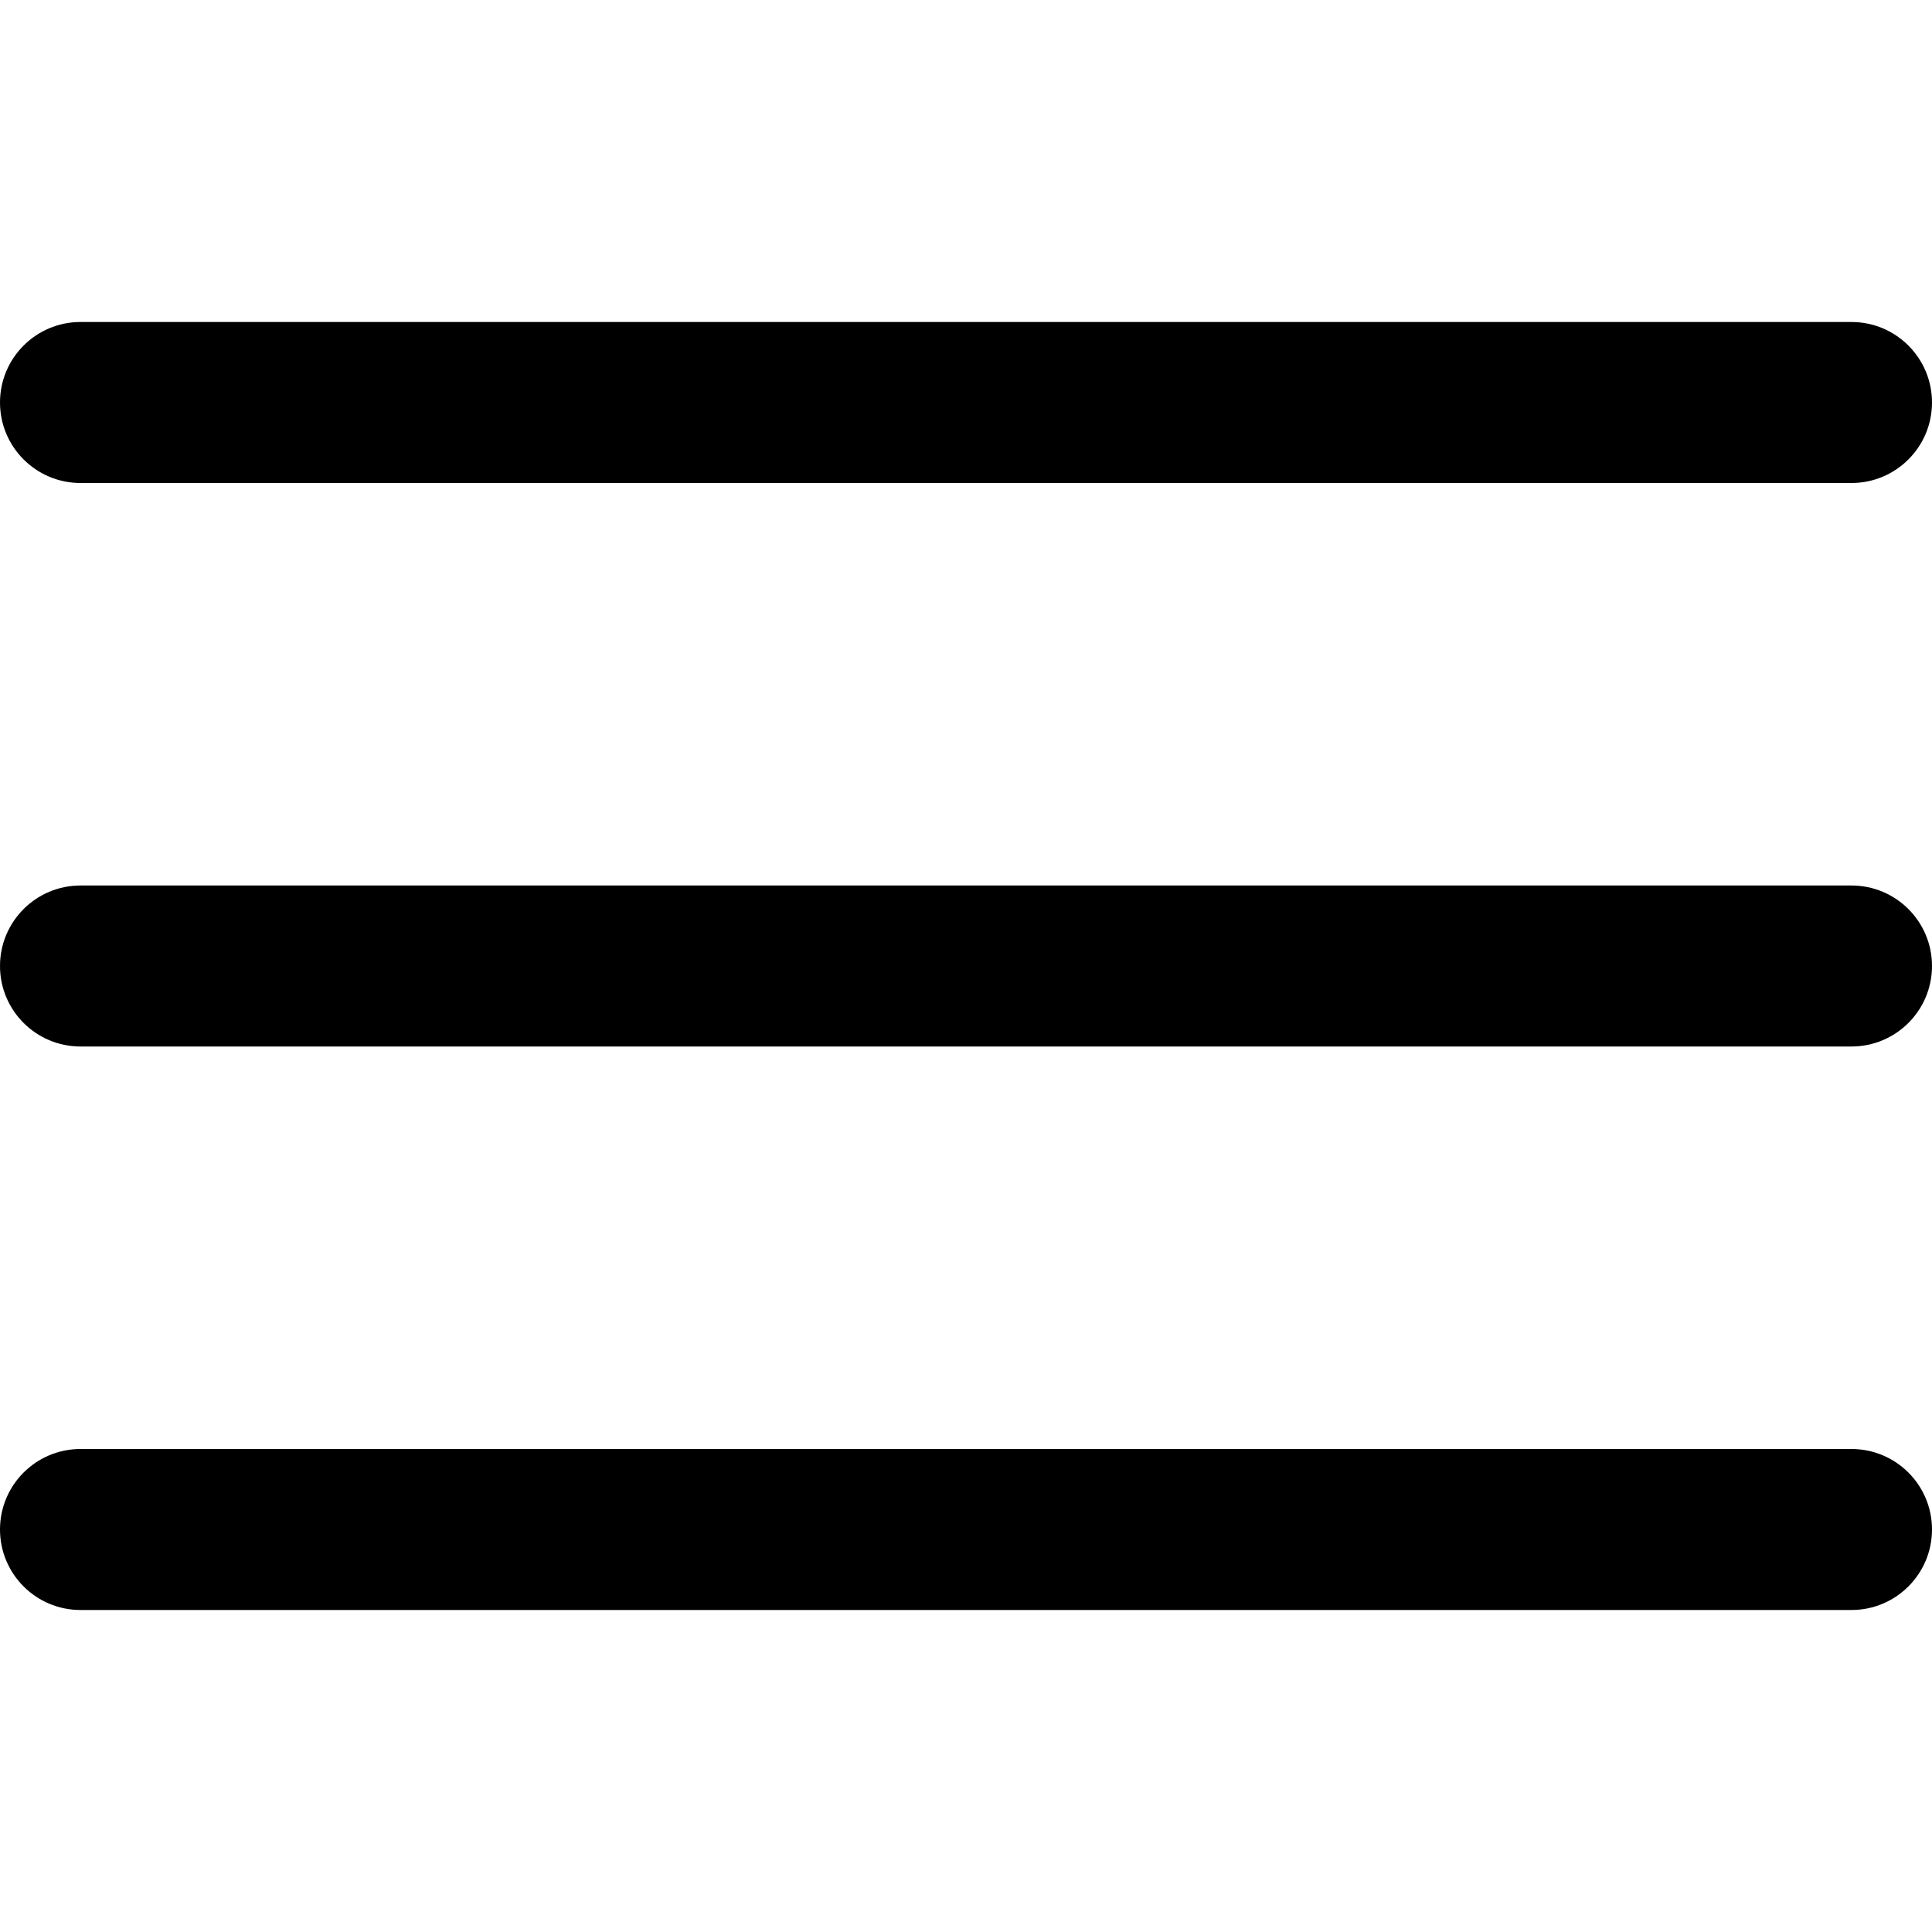
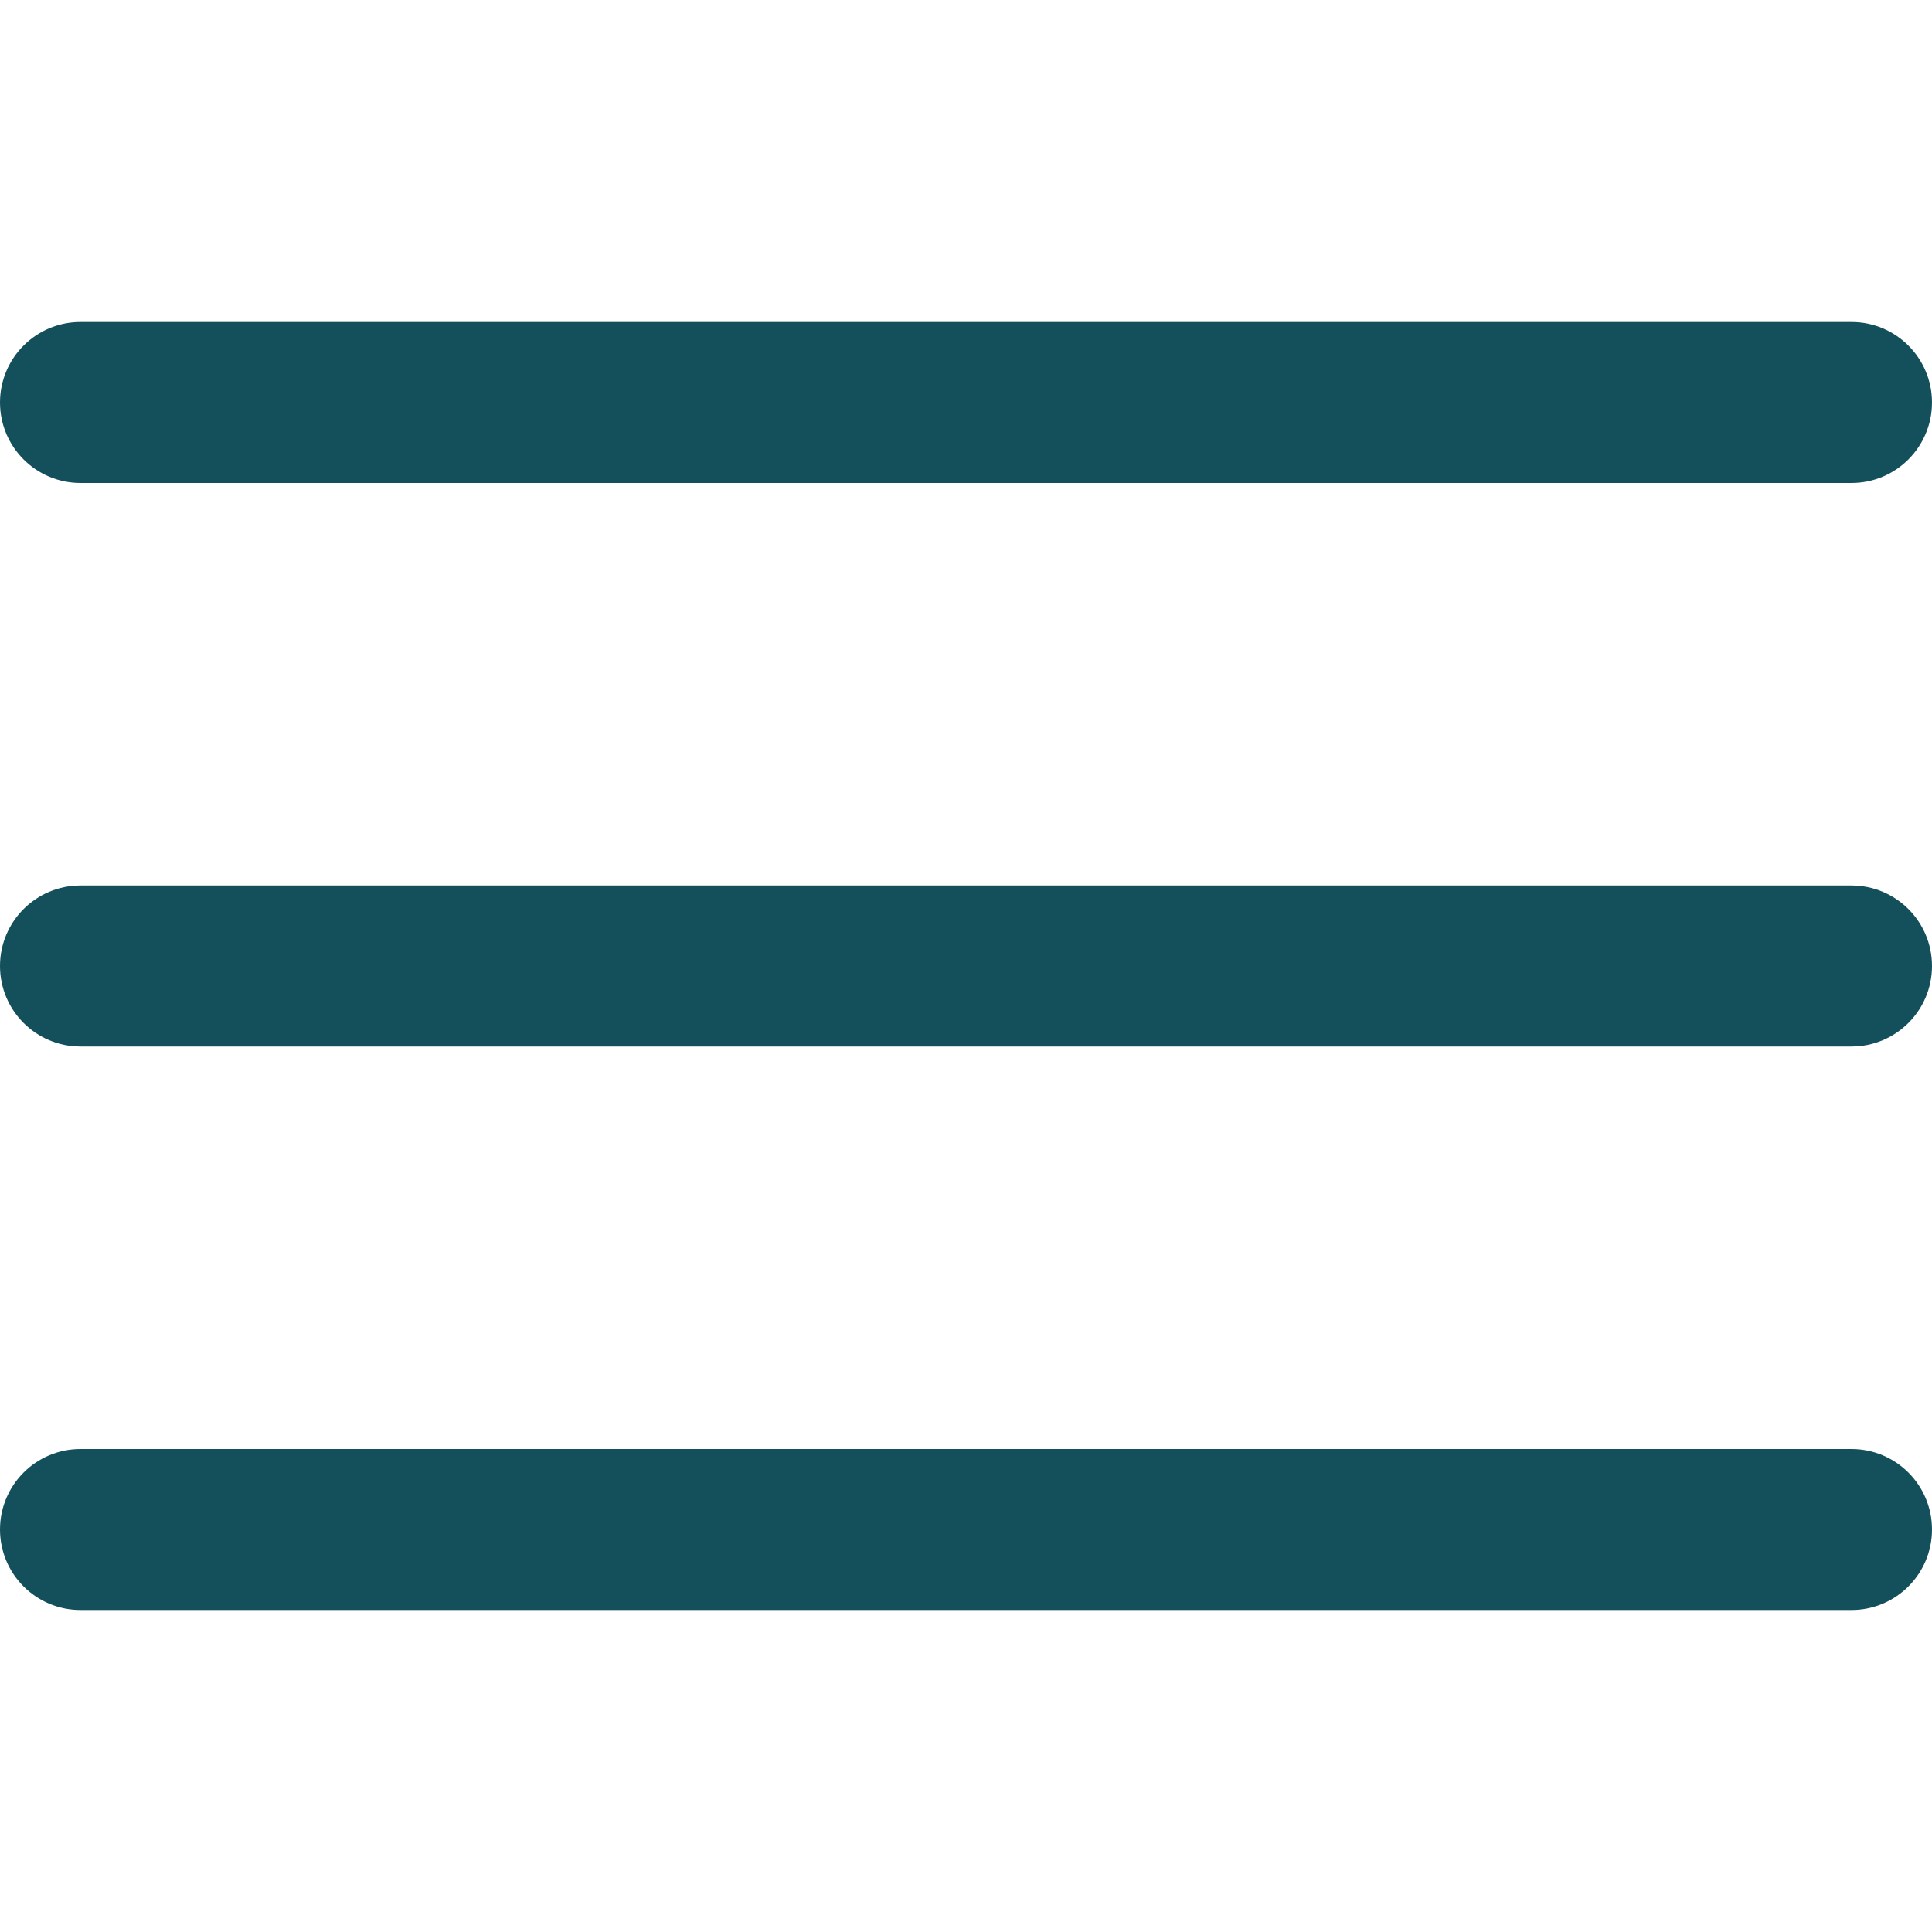
<svg xmlns="http://www.w3.org/2000/svg" version="1.1" width="512" height="512" x="0" y="0" viewBox="0 0 24 24" style="enable-background:new 0 0 512 512" xml:space="preserve" class="">
  <g>
-     <rect width="24" height="2" y="11" rx="1" fill="#000000" opacity="1" data-original="#000000" class="" />
-     <rect width="24" height="2" y="4" rx="1" fill="#000000" opacity="1" data-original="#000000" class="" />
-     <rect width="24" height="2" y="18" rx="1" fill="#000000" opacity="1" data-original="#000000" class="" />
+     <rect width="24" height="2" y="11" rx="1" fill="#14505c" opacity="1" data-original="#14505c" class="" />
+     <rect width="24" height="2" y="4" rx="1" fill="#14505c" opacity="1" data-original="#14505c" class="" />
+     <rect width="24" height="2" y="18" rx="1" fill="#14505c" opacity="1" data-original="#14505c" class="" />
  </g>
</svg>
